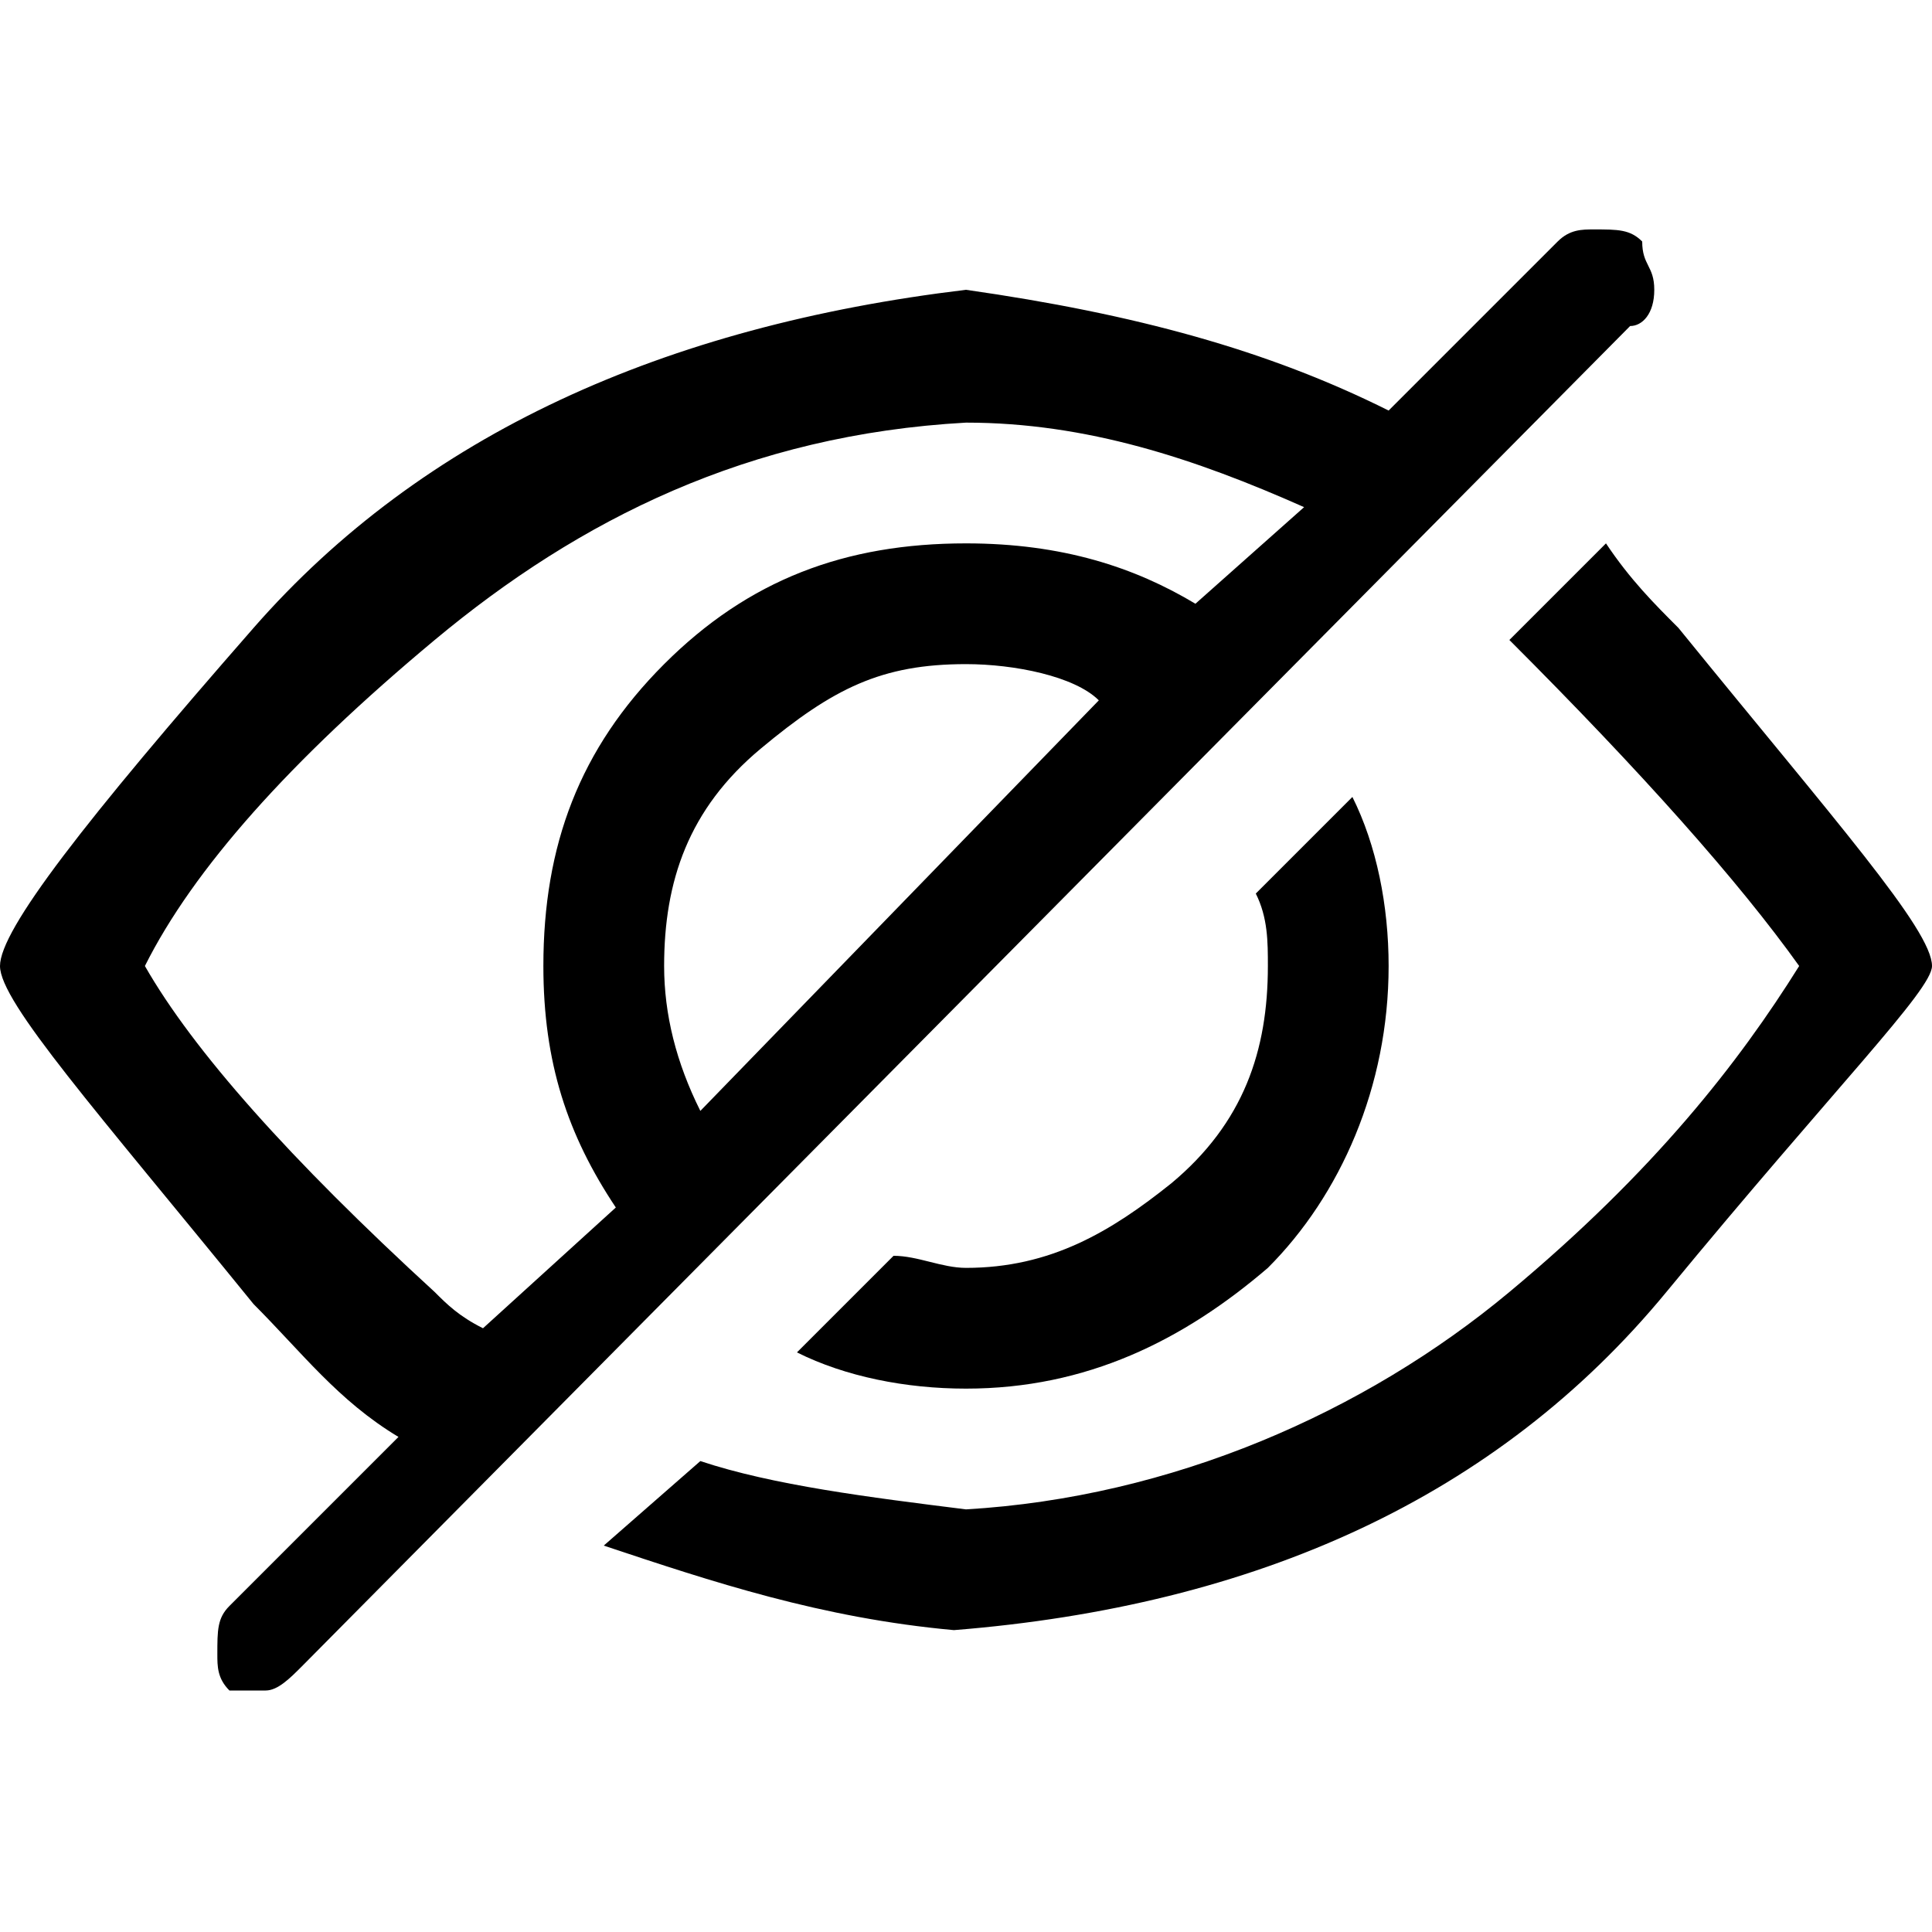
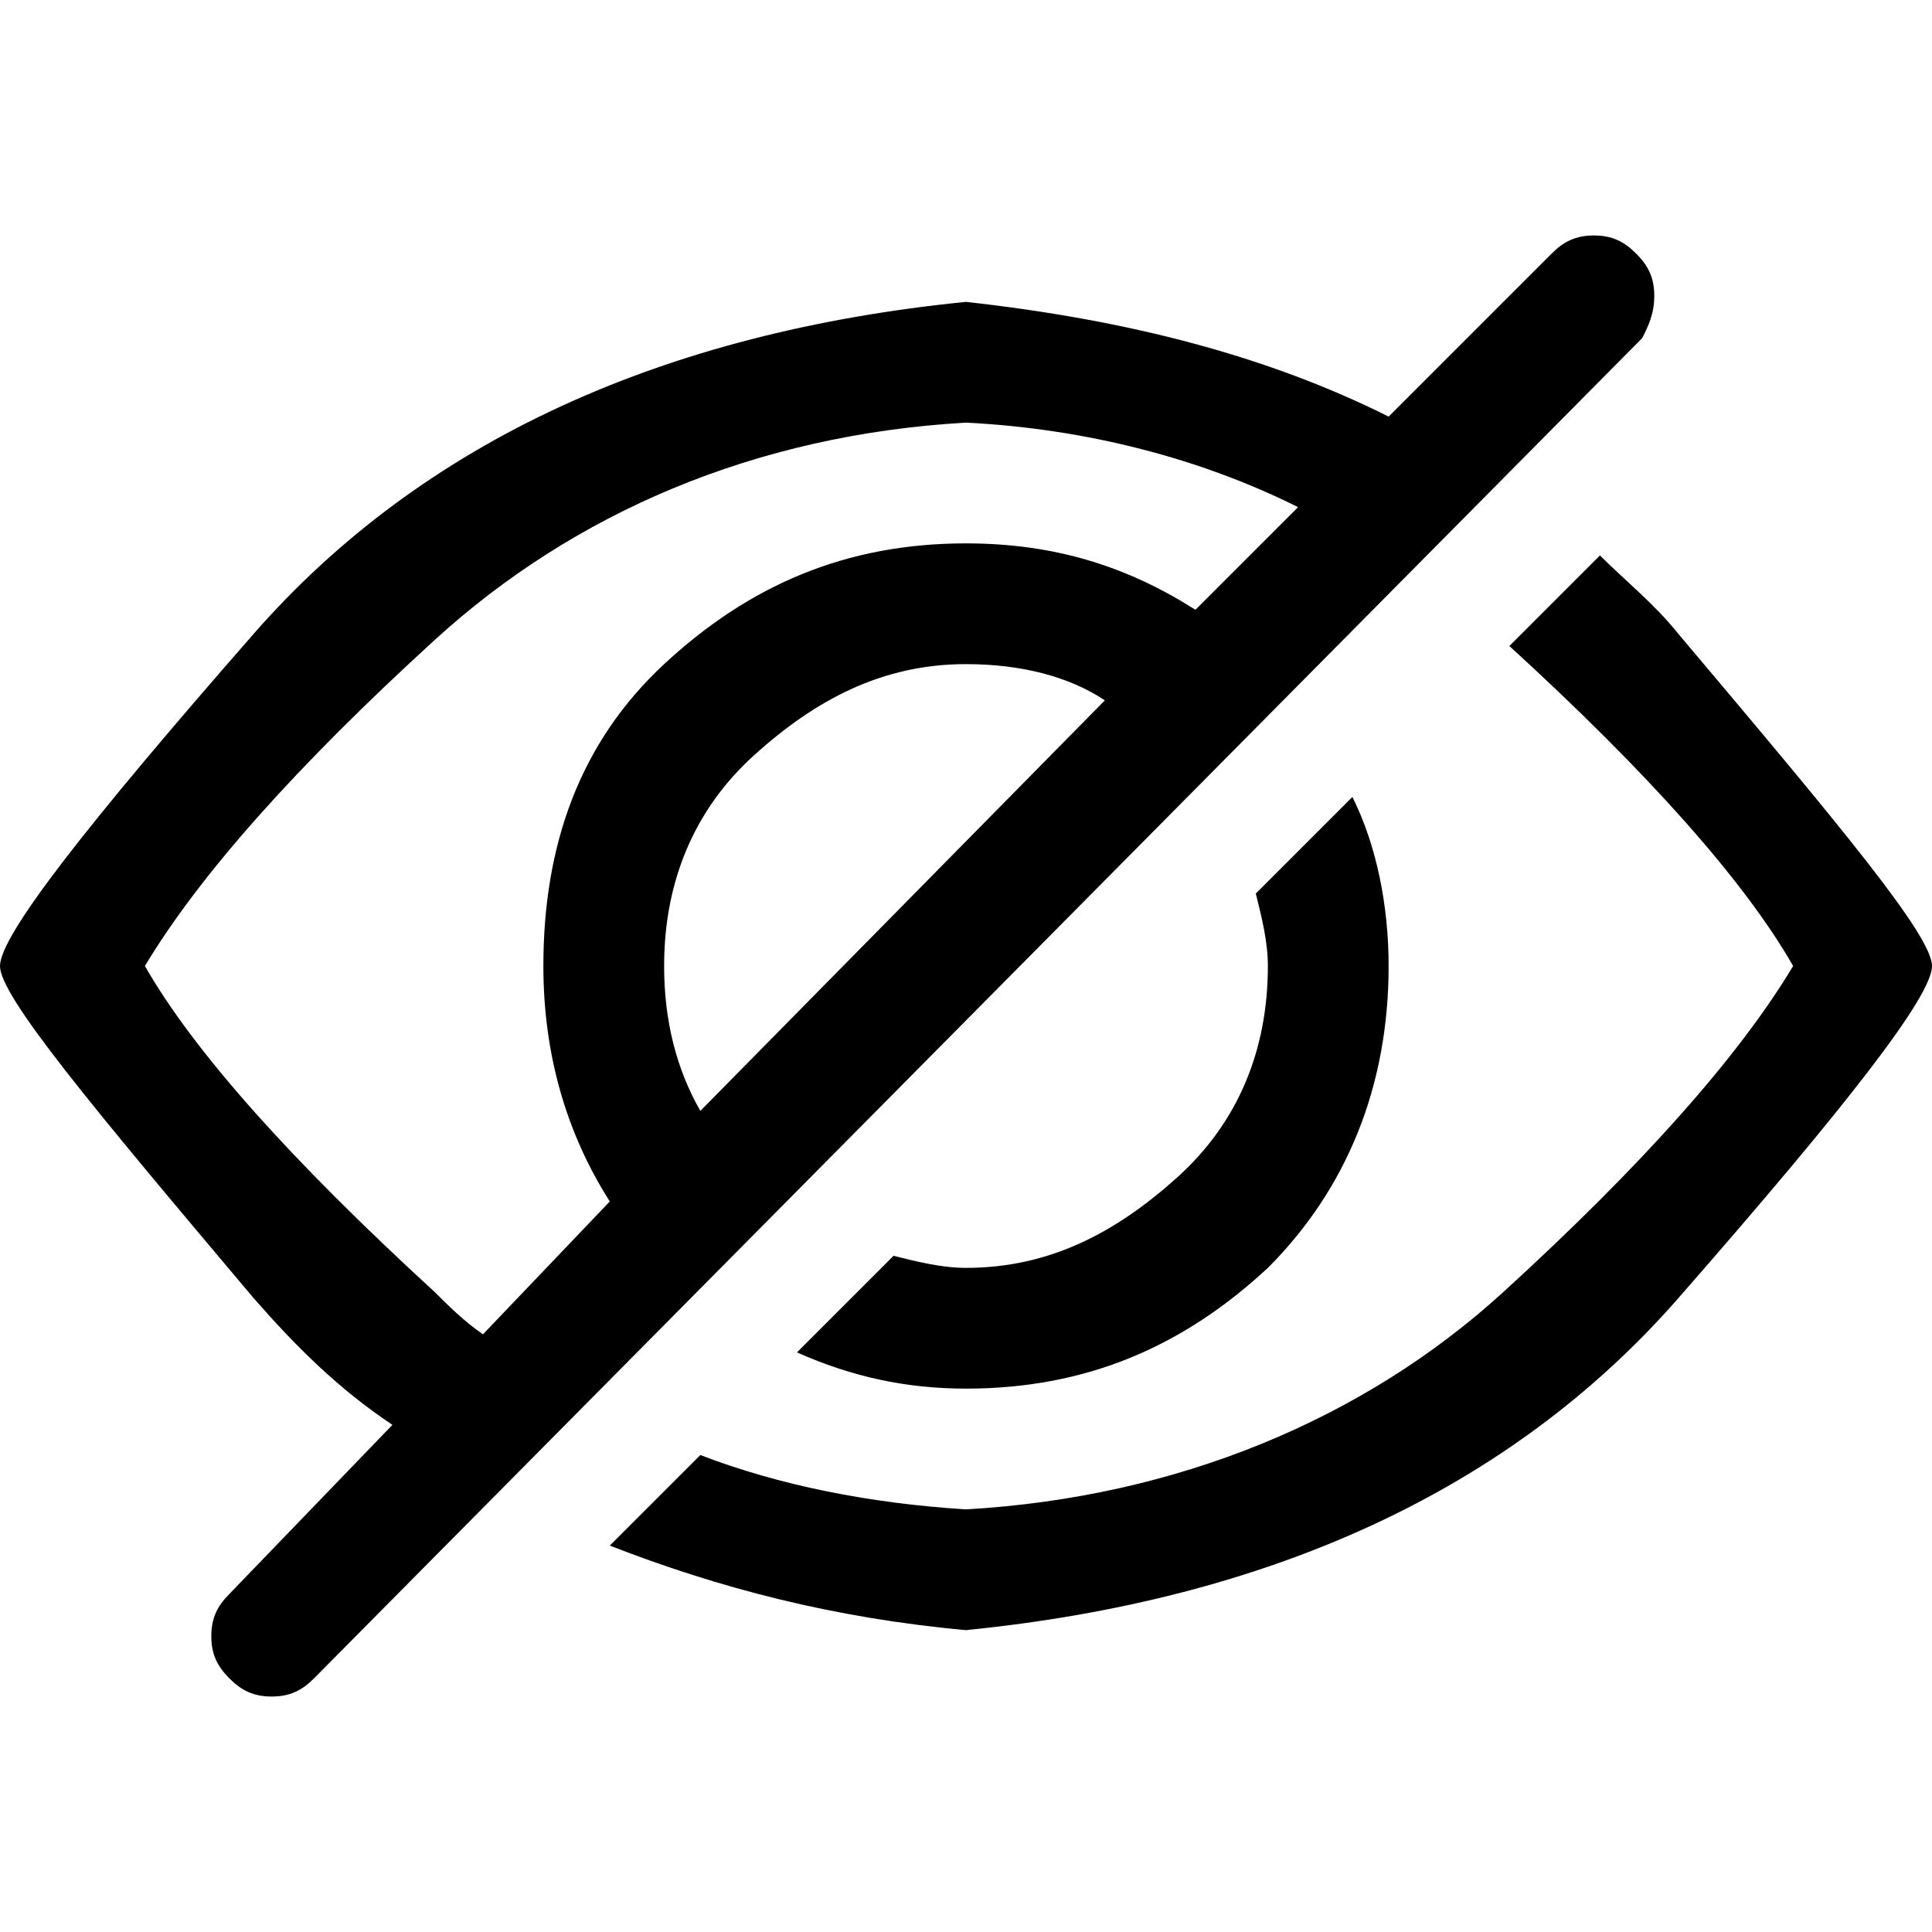
- <svg xmlns="http://www.w3.org/2000/svg" viewBox="0 0 16 16">
-   <path fill="currentColor" d="M13.7 2.4c0-.2-.1-.2-.1-.4-.1-.1-.2-.1-.4-.1-.1 0-.2 0-.3.1l-1.4 1.4c-1-.5-2.1-.8-3.5-1-2.5.3-4.5 1.2-5.9 2.8S0 7.7 0 8c0 .3.8 1.2 2.1 2.8.4.4.7.8 1.2 1.1l-1.4 1.4c-.1.1-.1.2-.1.4 0 .1 0 .2.1.3h.3c.1 0 .2-.1.3-.2l11-11.1c.1 0 .2-.1.2-.3zM3.6 10.7c-1.2-1.1-2-2-2.4-2.7.4-.8 1.2-1.7 2.4-2.7S6.2 3.6 8 3.5c1 0 1.9.3 2.8.7l-.9.8c-.5-.3-1.1-.5-1.9-.5-1 0-1.8.3-2.5 1S4.5 7 4.5 8c0 .8.2 1.4.6 2L4 11c-.2-.1-.3-.2-.4-.3zm2.2-1.5c-.2-.4-.3-.8-.3-1.2 0-.7.2-1.3.8-1.8s1-.7 1.7-.7c.4 0 .9.1 1.1.3L5.8 9.2zm8.1-4c-.2-.2-.4-.4-.6-.7l-.8.8c1.1 1.1 1.9 2 2.4 2.7-.5.8-1.2 1.7-2.4 2.7S9.7 12.4 8 12.5c-.8-.1-1.6-.2-2.2-.4l-.8.7c.9.3 1.8.6 2.9.7 2.5-.2 4.5-1.1 5.9-2.8S16 8.2 16 8c0-.3-.8-1.2-2.1-2.8z" />
-   <path fill="currentColor" d="M8 10.5c-.2 0-.4-.1-.6-.1l-.8.8c.4.2.9.3 1.4.3 1 0 1.8-.4 2.5-1 .6-.6 1-1.5 1-2.5 0-.5-.1-1-.3-1.4l-.8.8c.1.2.1.4.1.6 0 .7-.2 1.3-.8 1.8-.5.4-1 .7-1.7.7z" />
+ <svg xmlns="http://www.w3.org/2000/svg" viewBox="0 0 1024 1024">
+   <path d="M876.8 156.8c0-9.6-3.2-16-9.6-22.4-6.4-6.4-12.8-9.6-22.4-9.6-9.6 0-16 3.2-22.4 9.6L736 220.8c-64-32-137.6-51.2-224-60.8-160 16-288 73.6-377.6 176C44.8 438.4 0 496 0 512s48 73.6 134.4 176c22.4 25.6 44.8 48 73.6 67.2l-86.4 89.6c-6.4 6.4-9.6 12.8-9.6 22.4 0 9.6 3.2 16 9.6 22.4 6.4 6.4 12.8 9.6 22.4 9.6 9.6 0 16-3.2 22.4-9.6l704-710.4c3.2-6.4 6.4-12.8 6.4-22.4Zm-646.4 528c-76.8-70.4-128-128-153.6-172.8 28.8-48 80-105.6 153.6-172.8C304 272 400 230.4 512 224c64 3.2 124.8 19.2 176 44.8l-54.4 54.4C598.4 300.8 560 288 512 288c-64 0-115.2 22.4-160 64s-64 96-64 160c0 48 12.8 89.6 35.2 124.8L256 707.2c-9.6-6.4-19.2-16-25.6-22.4Zm140.8-96c-12.8-22.4-19.2-48-19.2-76.8 0-44.8 16-83.2 48-112 32-28.8 67.2-48 112-48 28.8 0 54.4 6.4 73.6 19.2L371.2 588.8ZM889.599 336c-12.8-16-28.8-28.8-41.6-41.6l-48 48c73.6 67.2 124.8 124.8 150.4 169.6-28.8 48-80 105.6-153.6 172.8-73.6 67.2-172.8 108.8-284.8 115.2-51.2-3.2-99.2-12.8-140.8-28.8l-48 48c57.6 22.4 118.4 38.4 188.8 44.8 160-16 288-73.6 377.6-176C979.199 585.6 1024 528 1024 512s-48.001-73.6-134.401-176Z" fill="currentColor" />
+   <path d="M511.998 672c-12.8 0-25.6-3.2-38.4-6.4l-51.2 51.2c28.8 12.8 57.6 19.2 89.6 19.2 64 0 115.2-22.4 160-64 41.6-41.6 64-96 64-160 0-32-6.4-64-19.2-89.6l-51.2 51.2c3.2 12.8 6.4 25.6 6.4 38.4 0 44.8-16 83.2-48 112-32 28.8-67.2 48-112 48Z" fill="currentColor" />
</svg>
